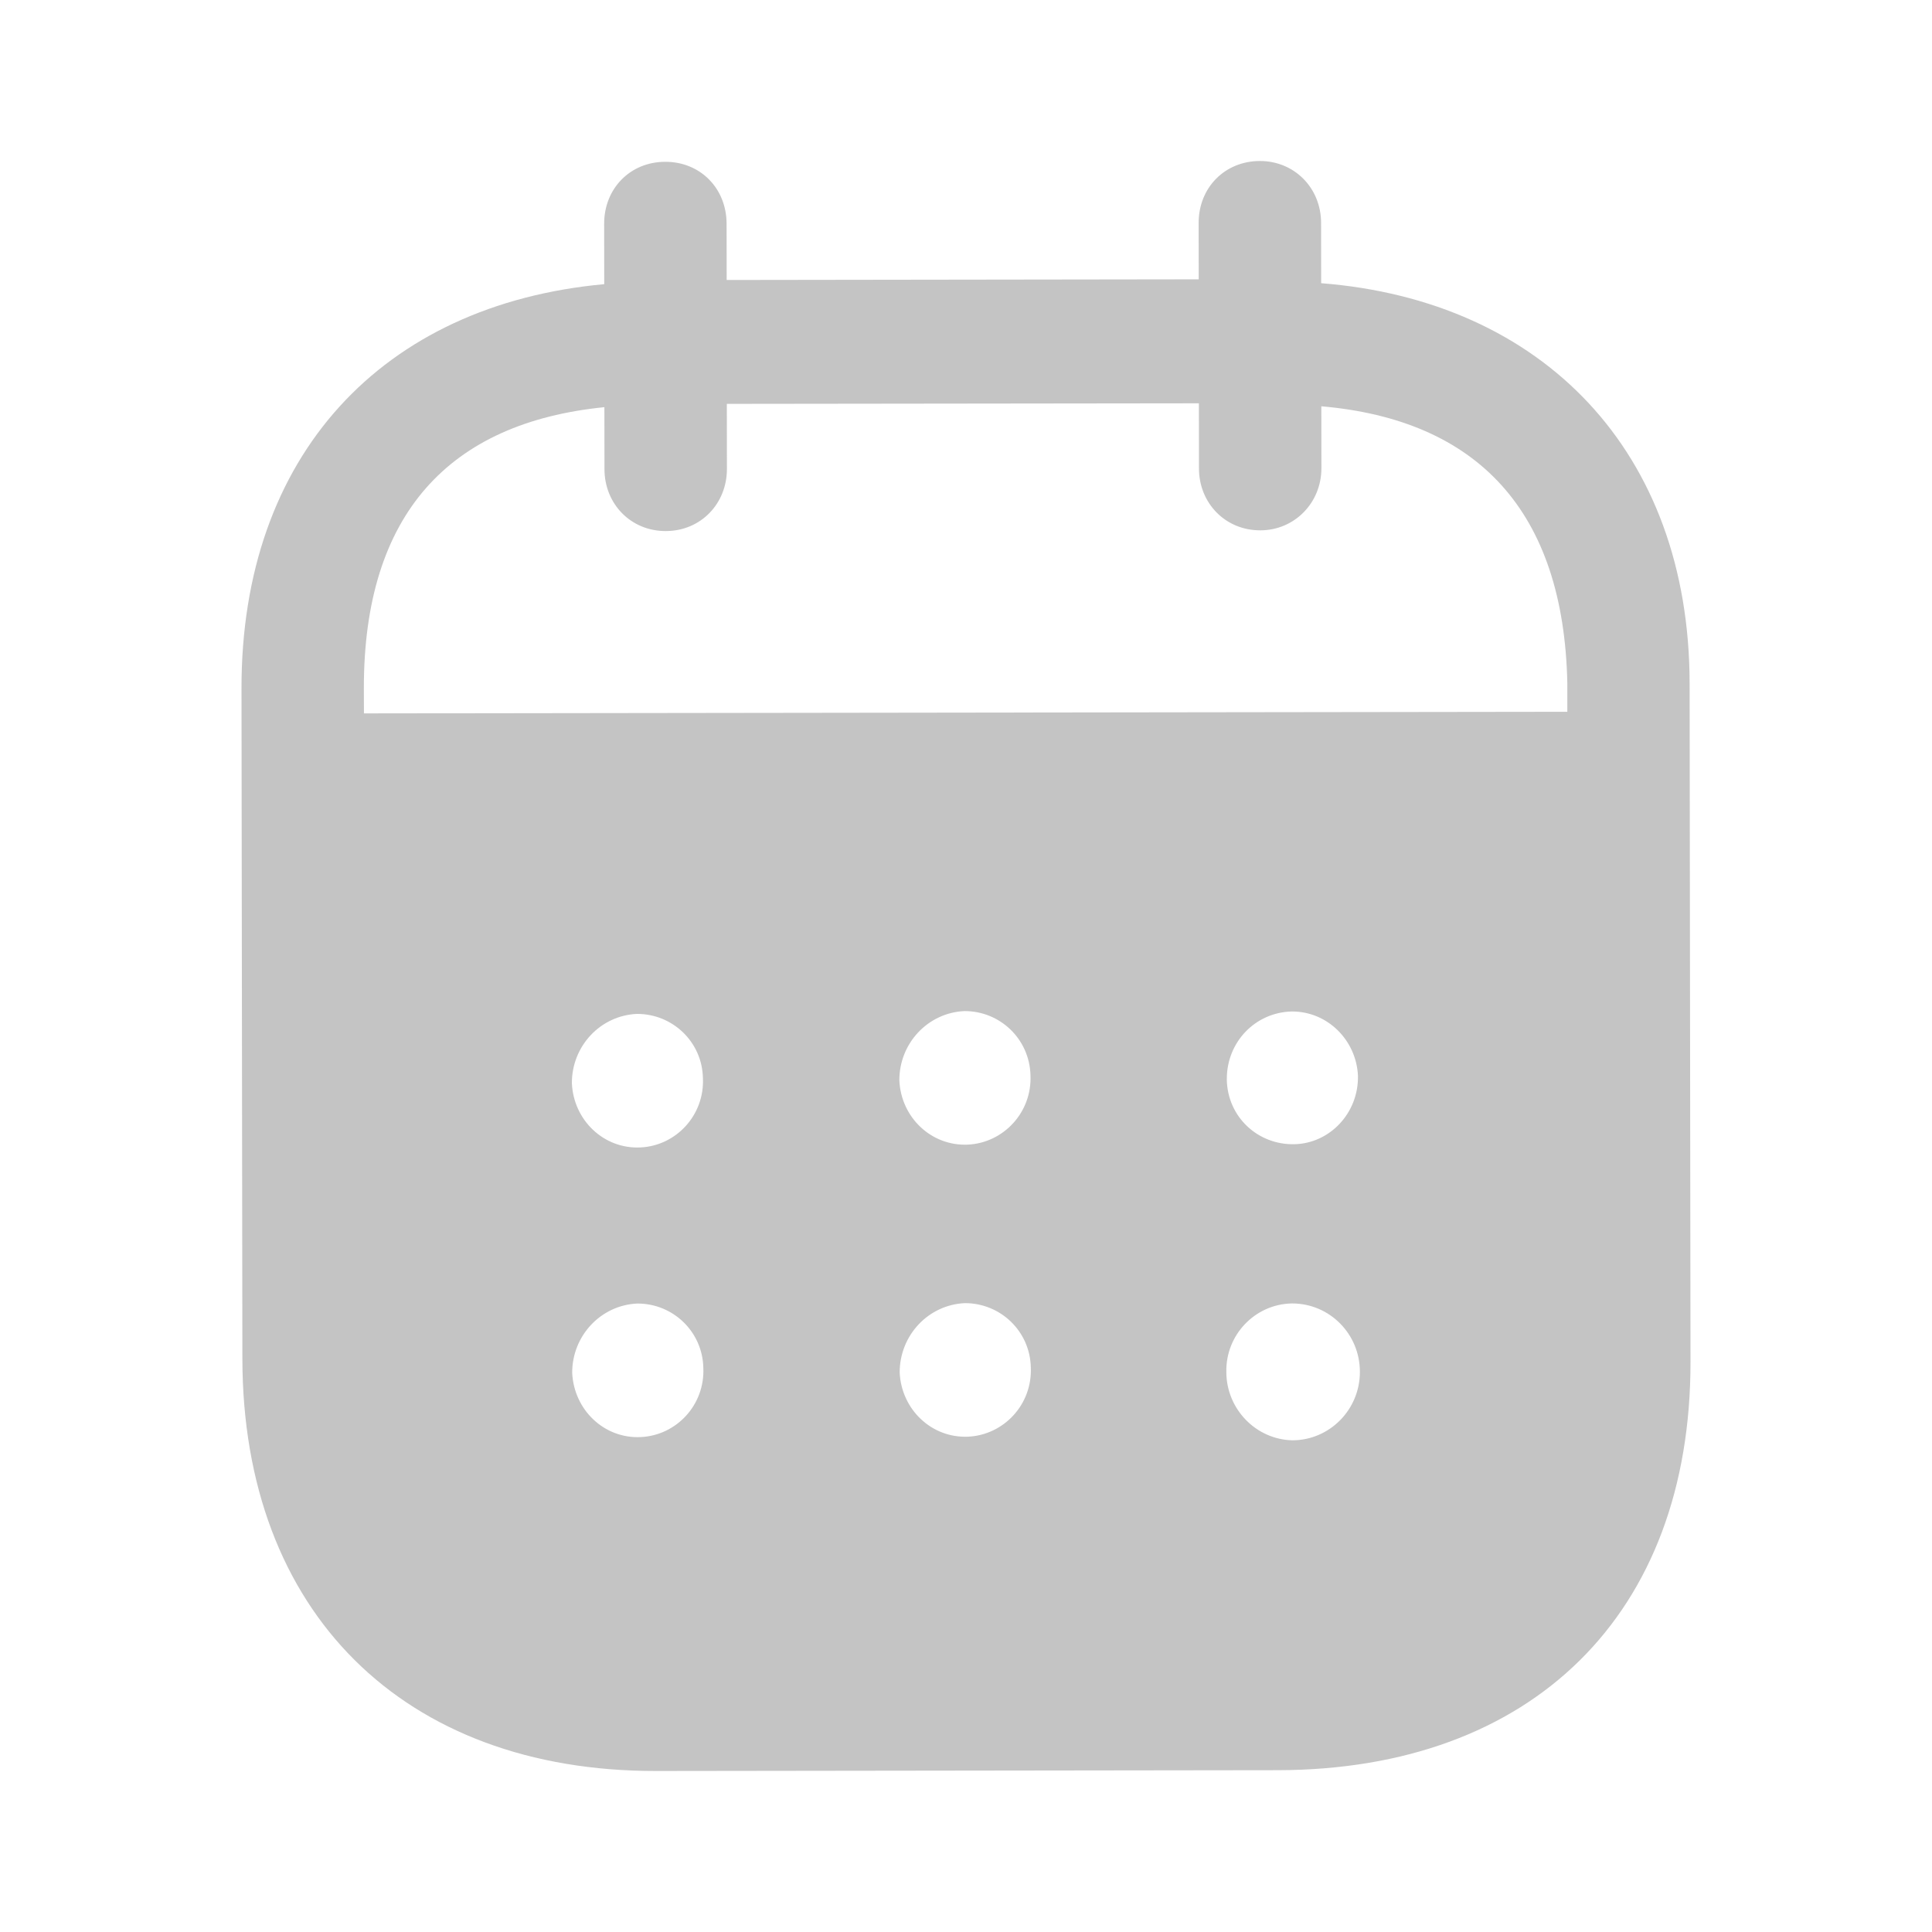
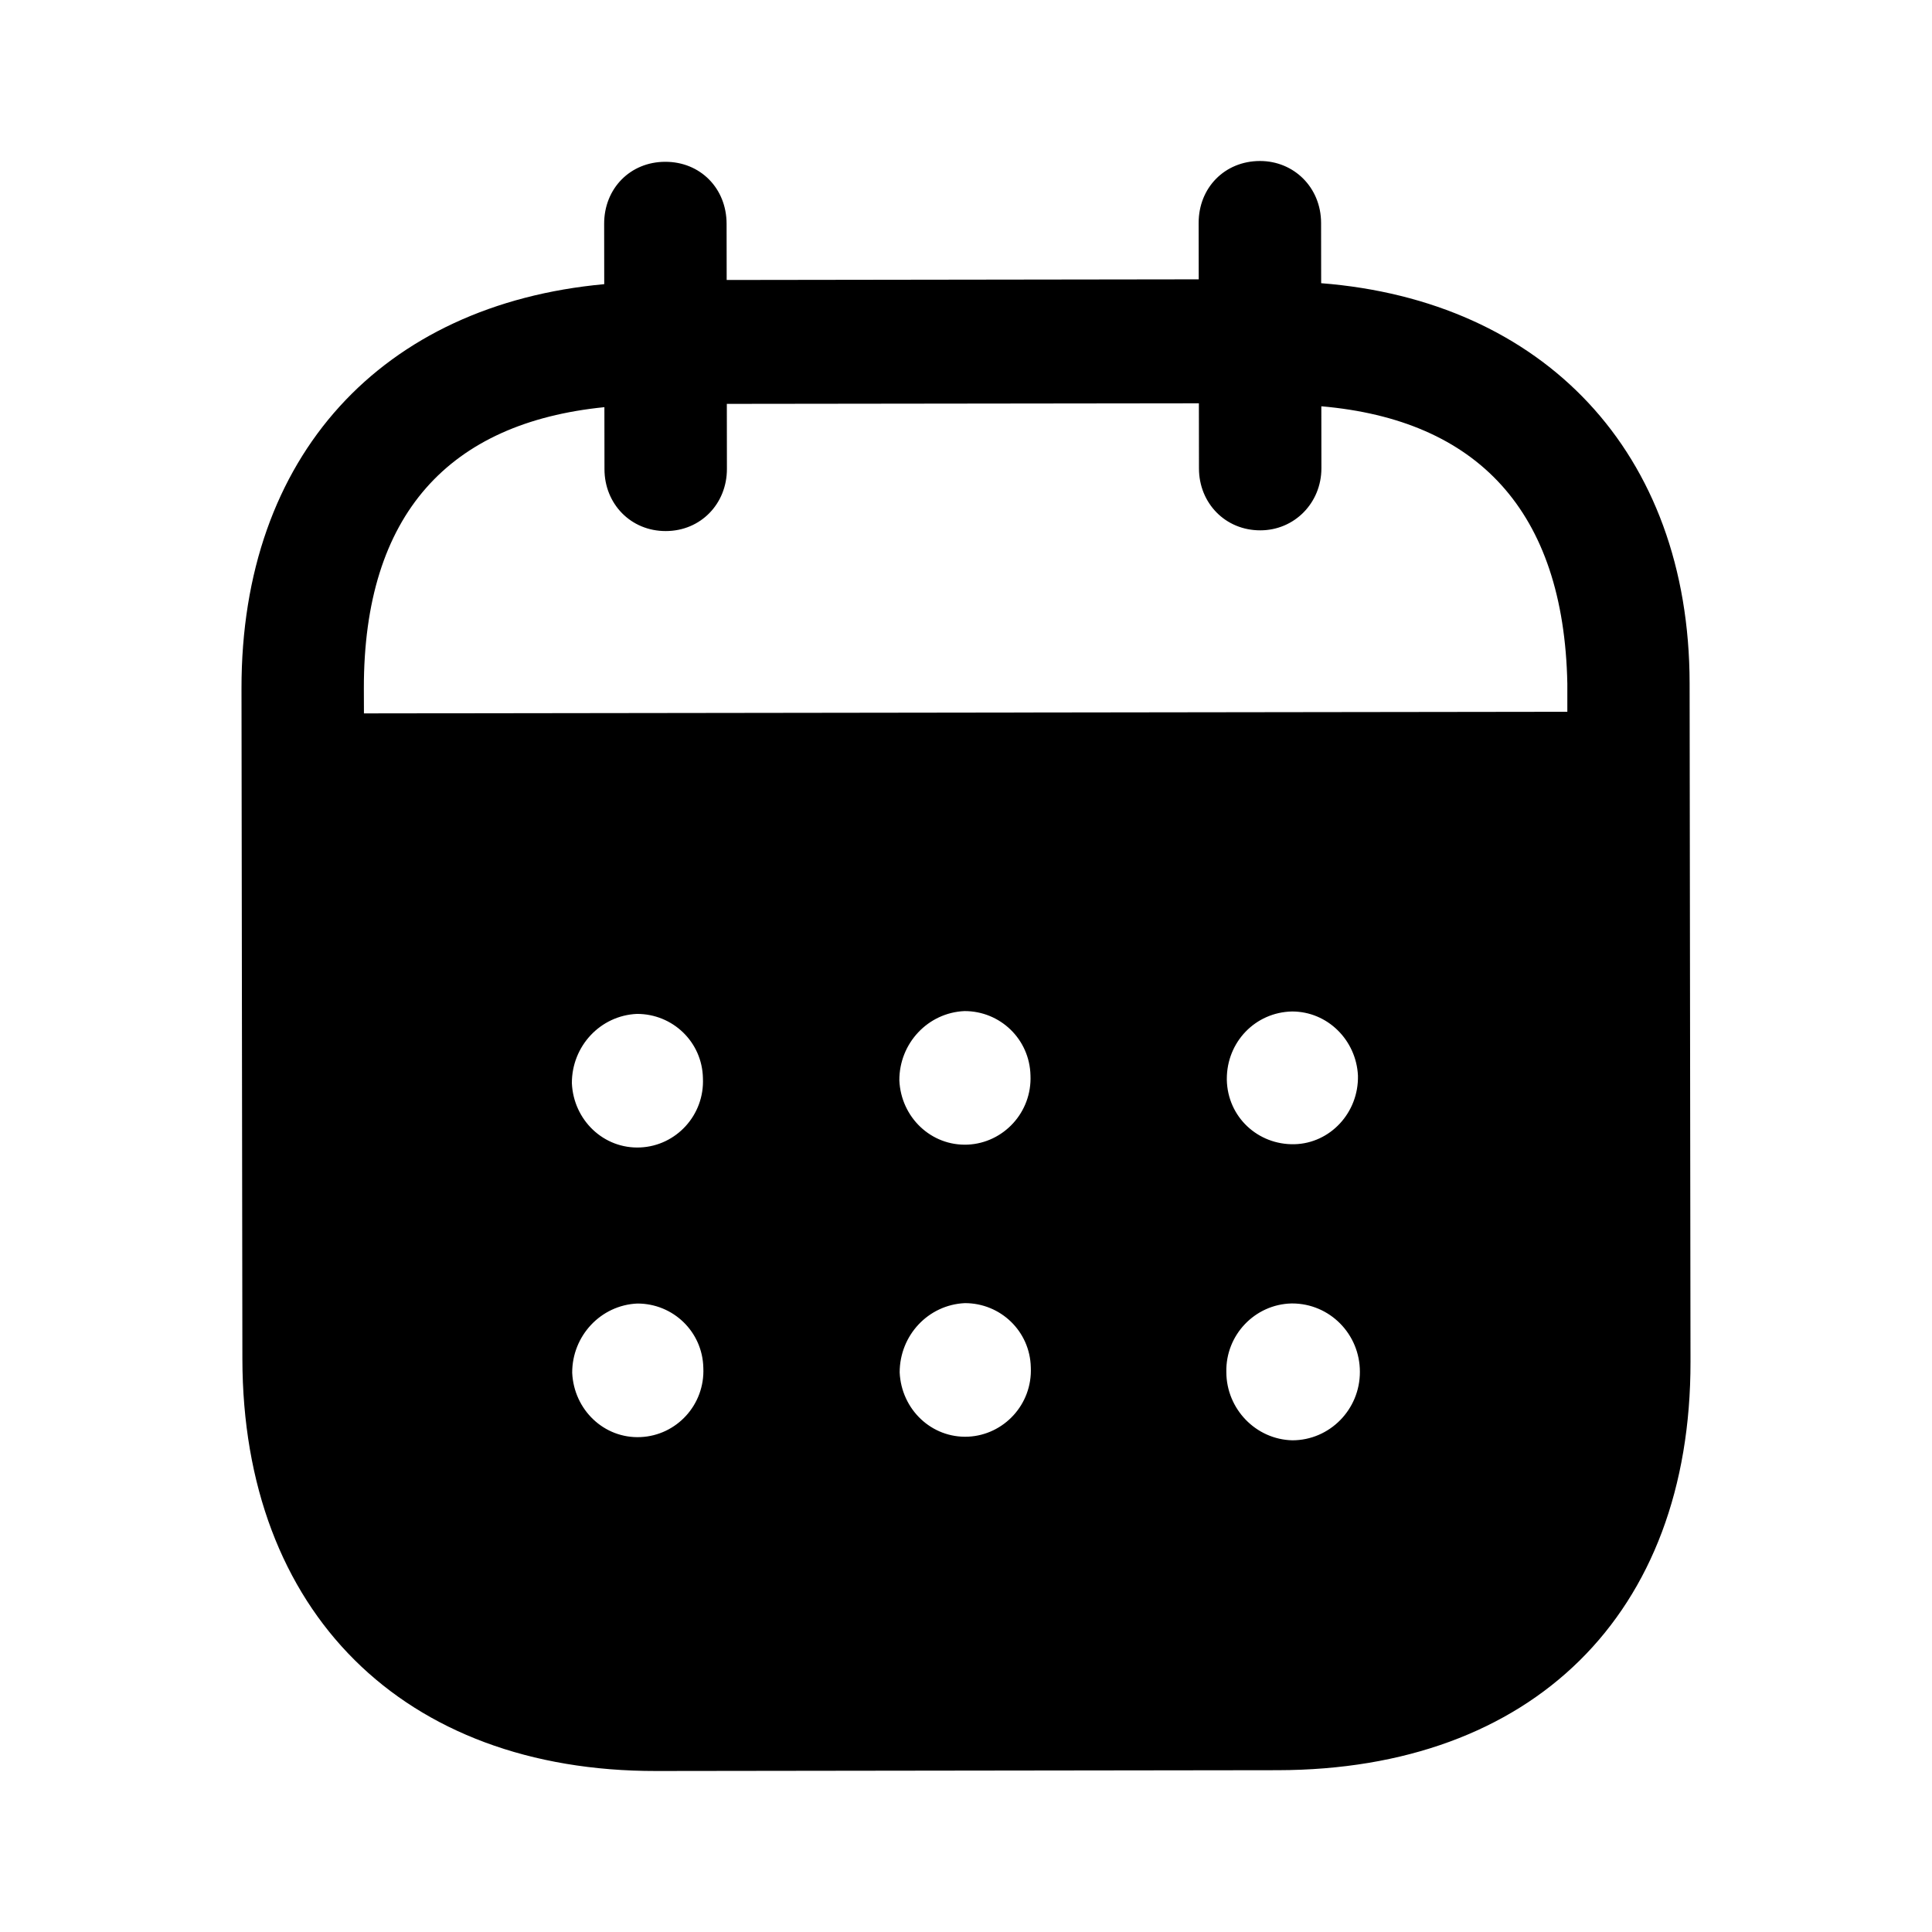
- <svg xmlns="http://www.w3.org/2000/svg" width="24" height="24" viewBox="0 0 24 24" fill="none">
-   <path d="M15.65 2C16.074 1.999 16.41 2.329 16.411 2.769L16.412 3.518C19.166 3.734 20.986 5.611 20.989 8.49L21 16.916C21.004 20.054 19.032 21.985 15.872 21.99L8.152 22C5.011 22.004 3.015 20.027 3.011 16.88L3 8.553C2.996 5.655 4.752 3.783 7.506 3.53L7.505 2.781C7.504 2.341 7.83 2.01 8.264 2.01C8.699 2.009 9.025 2.339 9.026 2.779L9.027 3.478L14.891 3.47L14.89 2.771C14.889 2.331 15.215 2.001 15.65 2ZM16.052 16.192H16.043C15.588 16.203 15.224 16.584 15.234 17.044C15.235 17.503 15.601 17.882 16.055 17.892C16.518 17.891 16.894 17.51 16.893 17.041C16.893 16.571 16.517 16.192 16.052 16.192ZM7.917 16.193C7.463 16.213 7.107 16.594 7.108 17.053C7.129 17.513 7.504 17.873 7.958 17.852C8.404 17.832 8.758 17.451 8.737 16.991C8.727 16.542 8.361 16.192 7.917 16.193ZM11.985 16.188C11.53 16.209 11.176 16.589 11.176 17.049C11.197 17.508 11.572 17.867 12.026 17.847C12.47 17.826 12.826 17.446 12.805 16.985C12.795 16.537 12.429 16.187 11.985 16.188ZM7.912 12.595C7.458 12.615 7.103 12.995 7.104 13.455C7.124 13.915 7.5 14.275 7.954 14.254C8.399 14.234 8.753 13.853 8.732 13.393C8.723 12.944 8.357 12.594 7.912 12.595ZM11.981 12.56C11.527 12.58 11.171 12.96 11.172 13.42C11.192 13.88 11.568 14.239 12.022 14.219C12.466 14.198 12.821 13.818 12.801 13.358C12.79 12.909 12.425 12.559 11.981 12.56ZM16.049 12.565C15.594 12.575 15.239 12.944 15.24 13.404V13.415C15.25 13.875 15.625 14.224 16.08 14.214C16.524 14.203 16.879 13.822 16.869 13.362C16.848 12.922 16.492 12.564 16.049 12.565ZM14.893 5.01L9.029 5.017L9.03 5.826C9.03 6.257 8.705 6.597 8.27 6.597C7.836 6.598 7.509 6.259 7.509 5.828L7.508 5.058C5.583 5.251 4.518 6.383 4.52 8.551L4.521 8.862L19.47 8.842V8.492C19.427 6.343 18.349 5.215 16.414 5.047L16.415 5.817C16.415 6.247 16.08 6.588 15.656 6.588C15.221 6.589 14.894 6.249 14.894 5.819L14.893 5.01Z" fill="#C4C4C4" />
+ <svg xmlns="http://www.w3.org/2000/svg" width="24" height="24" viewBox="0 0 24 24" fill="current" stroke="current">
+   <path d="M15.65 2C16.074 1.999 16.41 2.329 16.411 2.769L16.412 3.518C19.166 3.734 20.986 5.611 20.989 8.49L21 16.916C21.004 20.054 19.032 21.985 15.872 21.99L8.152 22C5.011 22.004 3.015 20.027 3.011 16.88L3 8.553C2.996 5.655 4.752 3.783 7.506 3.53L7.505 2.781C7.504 2.341 7.83 2.01 8.264 2.01C8.699 2.009 9.025 2.339 9.026 2.779L9.027 3.478L14.891 3.47L14.89 2.771C14.889 2.331 15.215 2.001 15.65 2ZM16.052 16.192H16.043C15.588 16.203 15.224 16.584 15.234 17.044C15.235 17.503 15.601 17.882 16.055 17.892C16.518 17.891 16.894 17.51 16.893 17.041C16.893 16.571 16.517 16.192 16.052 16.192ZM7.917 16.193C7.463 16.213 7.107 16.594 7.108 17.053C7.129 17.513 7.504 17.873 7.958 17.852C8.404 17.832 8.758 17.451 8.737 16.991C8.727 16.542 8.361 16.192 7.917 16.193ZM11.985 16.188C11.53 16.209 11.176 16.589 11.176 17.049C11.197 17.508 11.572 17.867 12.026 17.847C12.47 17.826 12.826 17.446 12.805 16.985C12.795 16.537 12.429 16.187 11.985 16.188ZM7.912 12.595C7.458 12.615 7.103 12.995 7.104 13.455C7.124 13.915 7.5 14.275 7.954 14.254C8.399 14.234 8.753 13.853 8.732 13.393C8.723 12.944 8.357 12.594 7.912 12.595ZM11.981 12.56C11.527 12.58 11.171 12.96 11.172 13.42C11.192 13.88 11.568 14.239 12.022 14.219C12.466 14.198 12.821 13.818 12.801 13.358C12.79 12.909 12.425 12.559 11.981 12.56ZM16.049 12.565C15.594 12.575 15.239 12.944 15.24 13.404V13.415C15.25 13.875 15.625 14.224 16.08 14.214C16.524 14.203 16.879 13.822 16.869 13.362C16.848 12.922 16.492 12.564 16.049 12.565ZM14.893 5.01L9.029 5.017L9.03 5.826C9.03 6.257 8.705 6.597 8.27 6.597C7.836 6.598 7.509 6.259 7.509 5.828L7.508 5.058C5.583 5.251 4.518 6.383 4.52 8.551L4.521 8.862L19.47 8.842V8.492C19.427 6.343 18.349 5.215 16.414 5.047L16.415 5.817C16.415 6.247 16.08 6.588 15.656 6.588C15.221 6.589 14.894 6.249 14.894 5.819L14.893 5.01Z" />
</svg>
